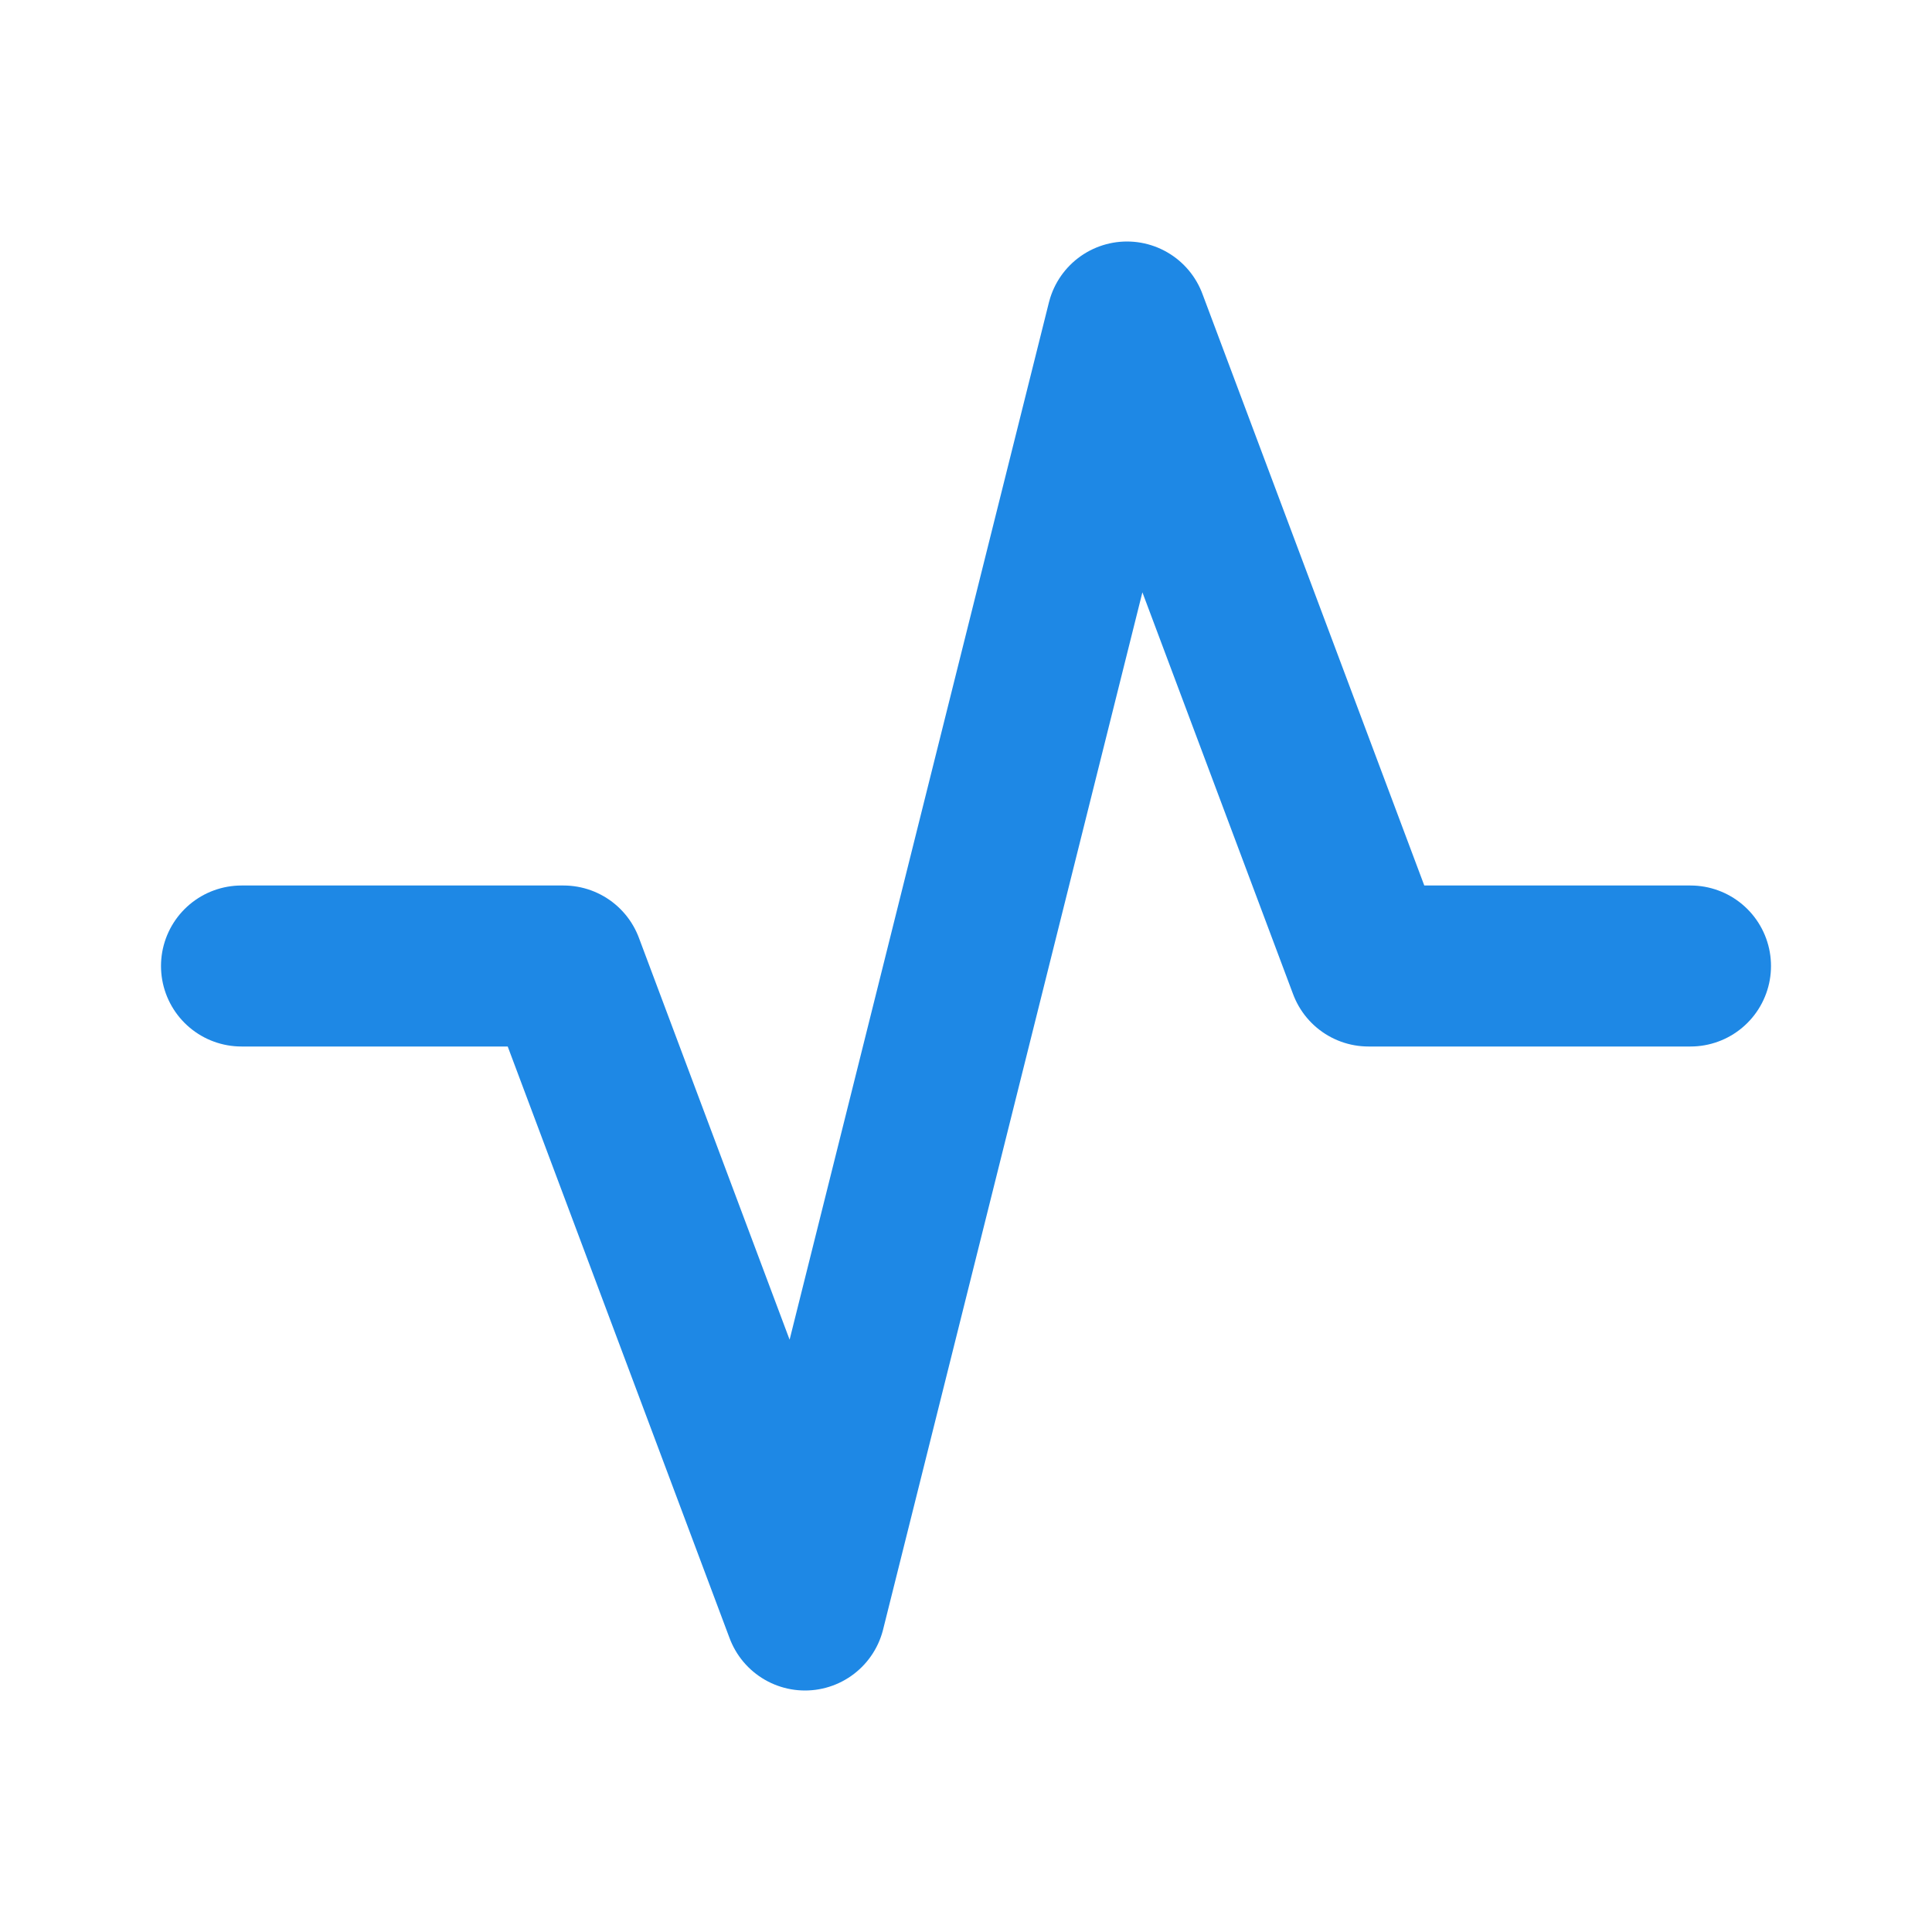
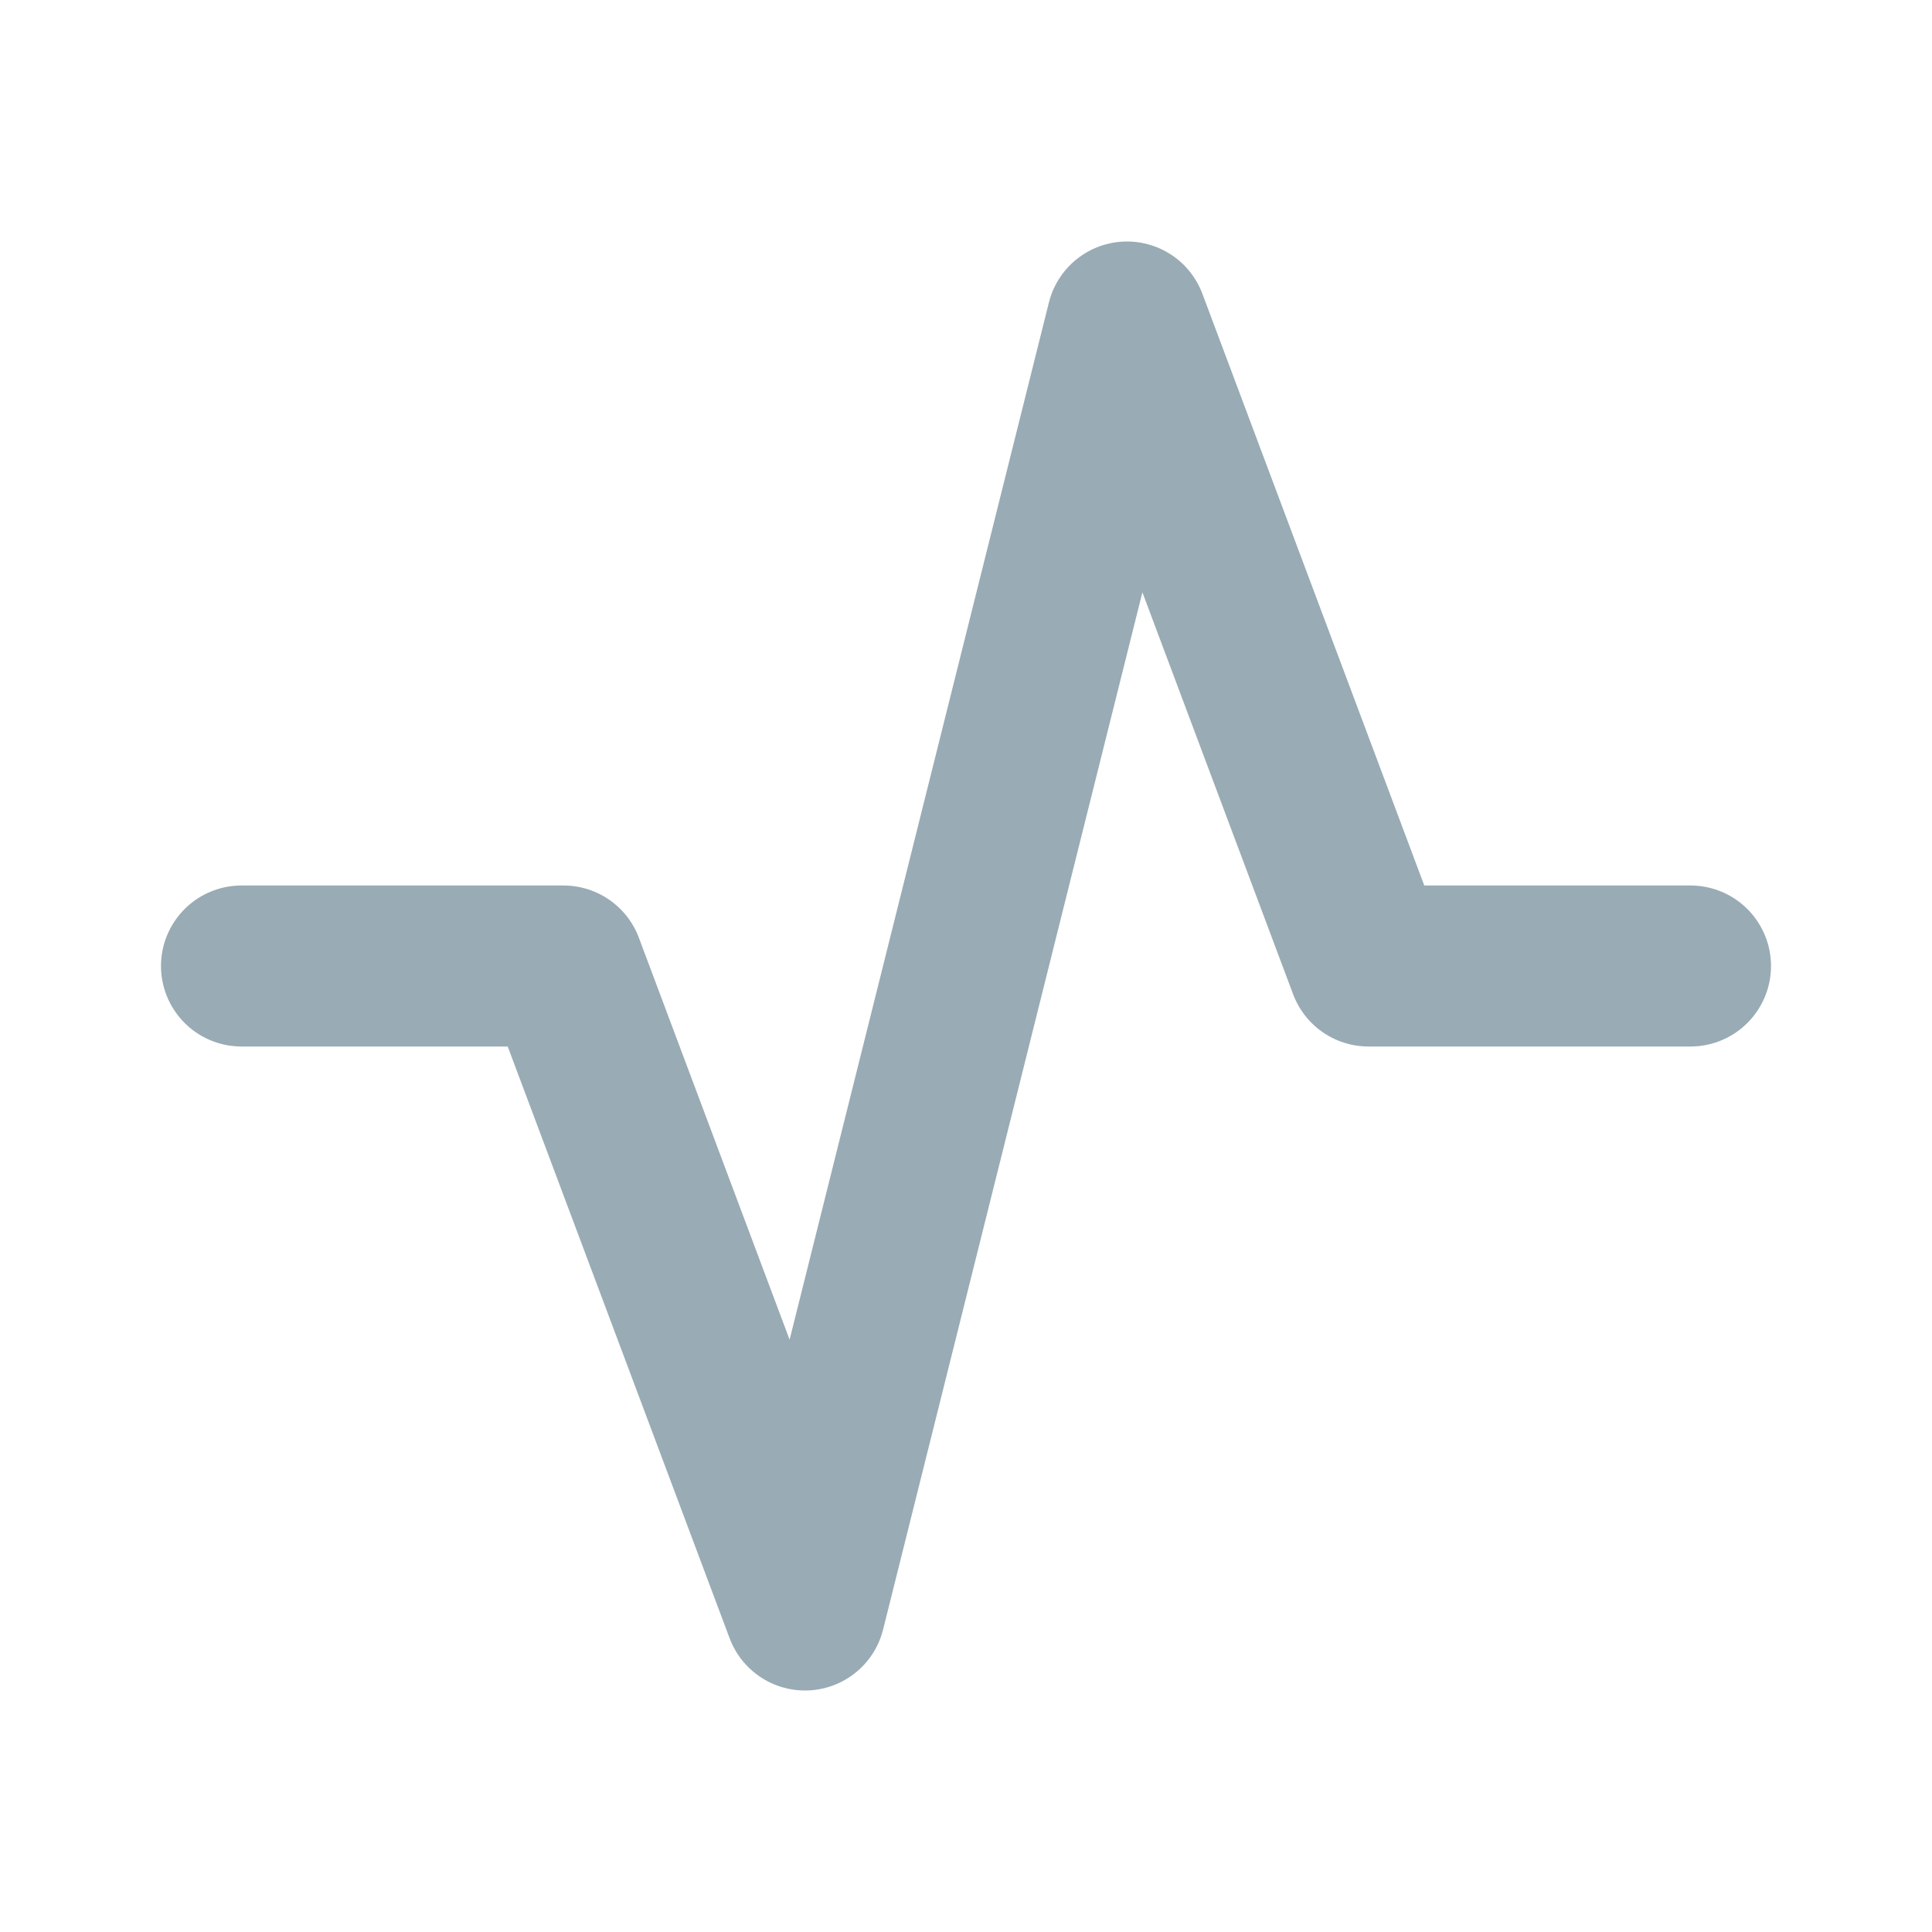
<svg xmlns="http://www.w3.org/2000/svg" width="18" height="18" viewBox="0 0 18 18" fill="none">
-   <path d="M2.25 9H5.25L7.5 15L10.5 3L12.75 9H15.75" stroke="#1E88E5" stroke-width="1.5" stroke-linecap="round" stroke-linejoin="round" />
+   <path d="M2.25 9H5.25L7.5 15L10.5 3L12.75 9H15.75" stroke="#99ABB4" stroke-width="1.5" stroke-linecap="round" stroke-linejoin="round" />
</svg>
